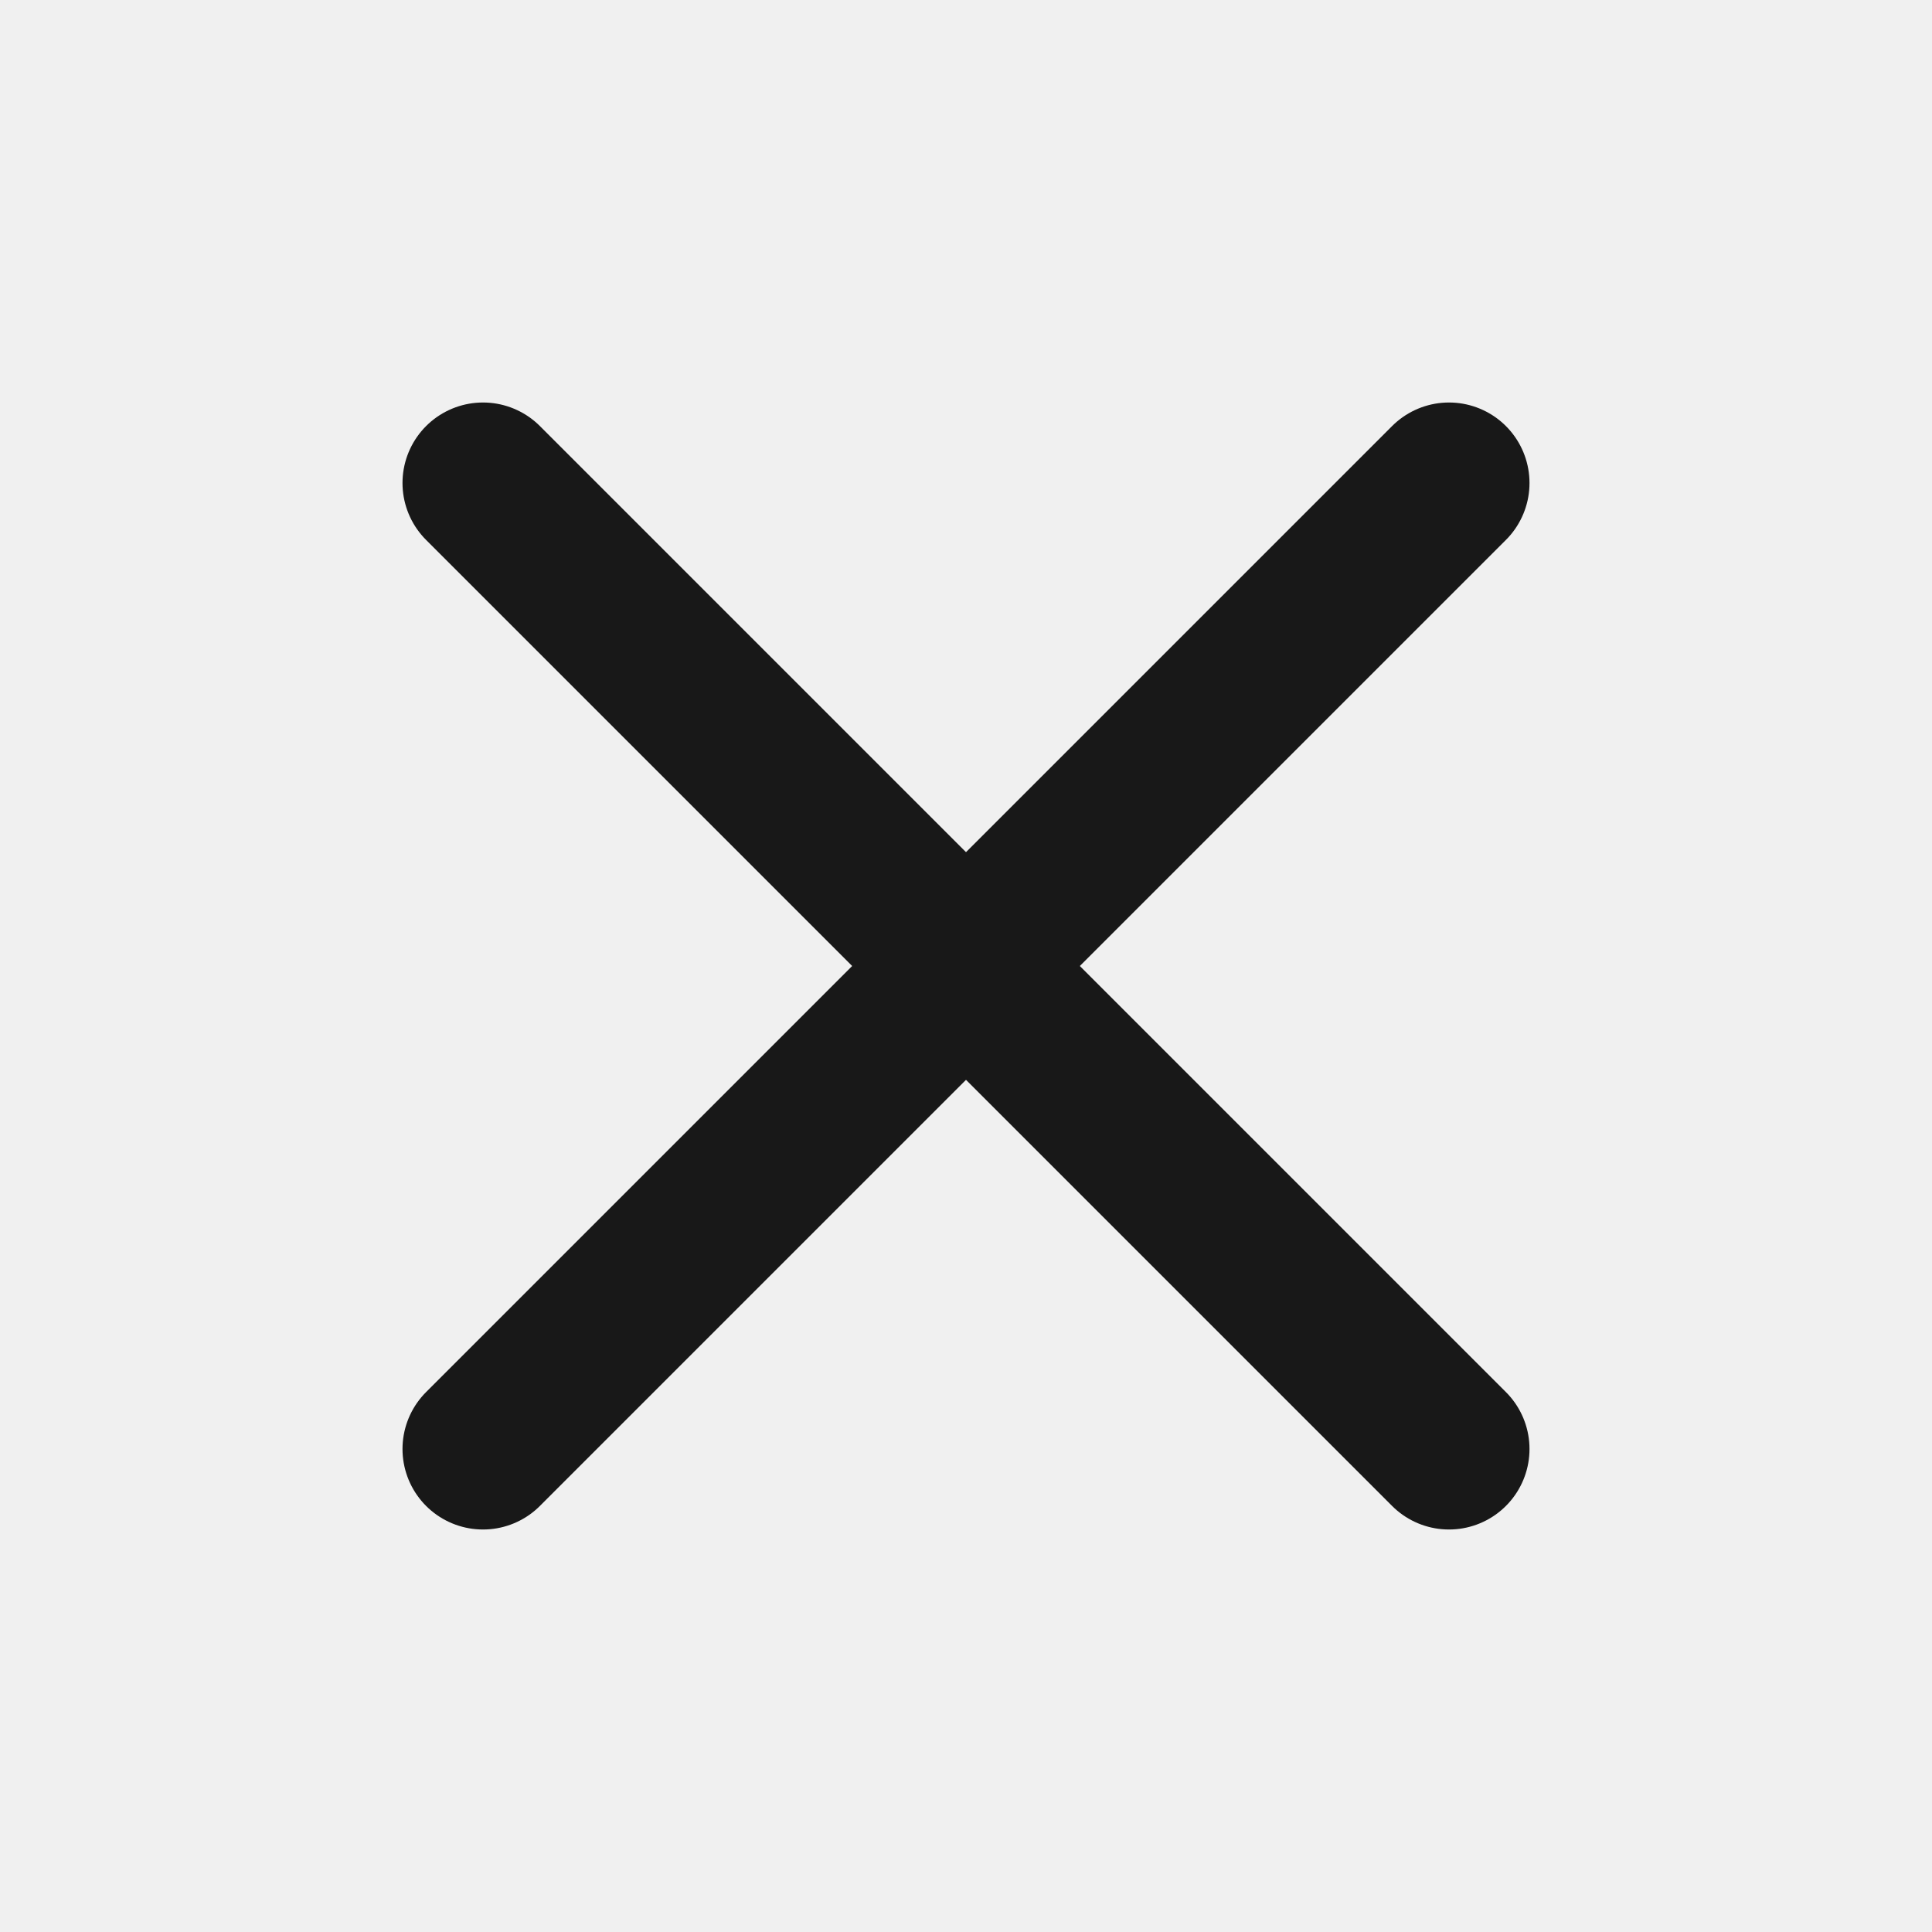
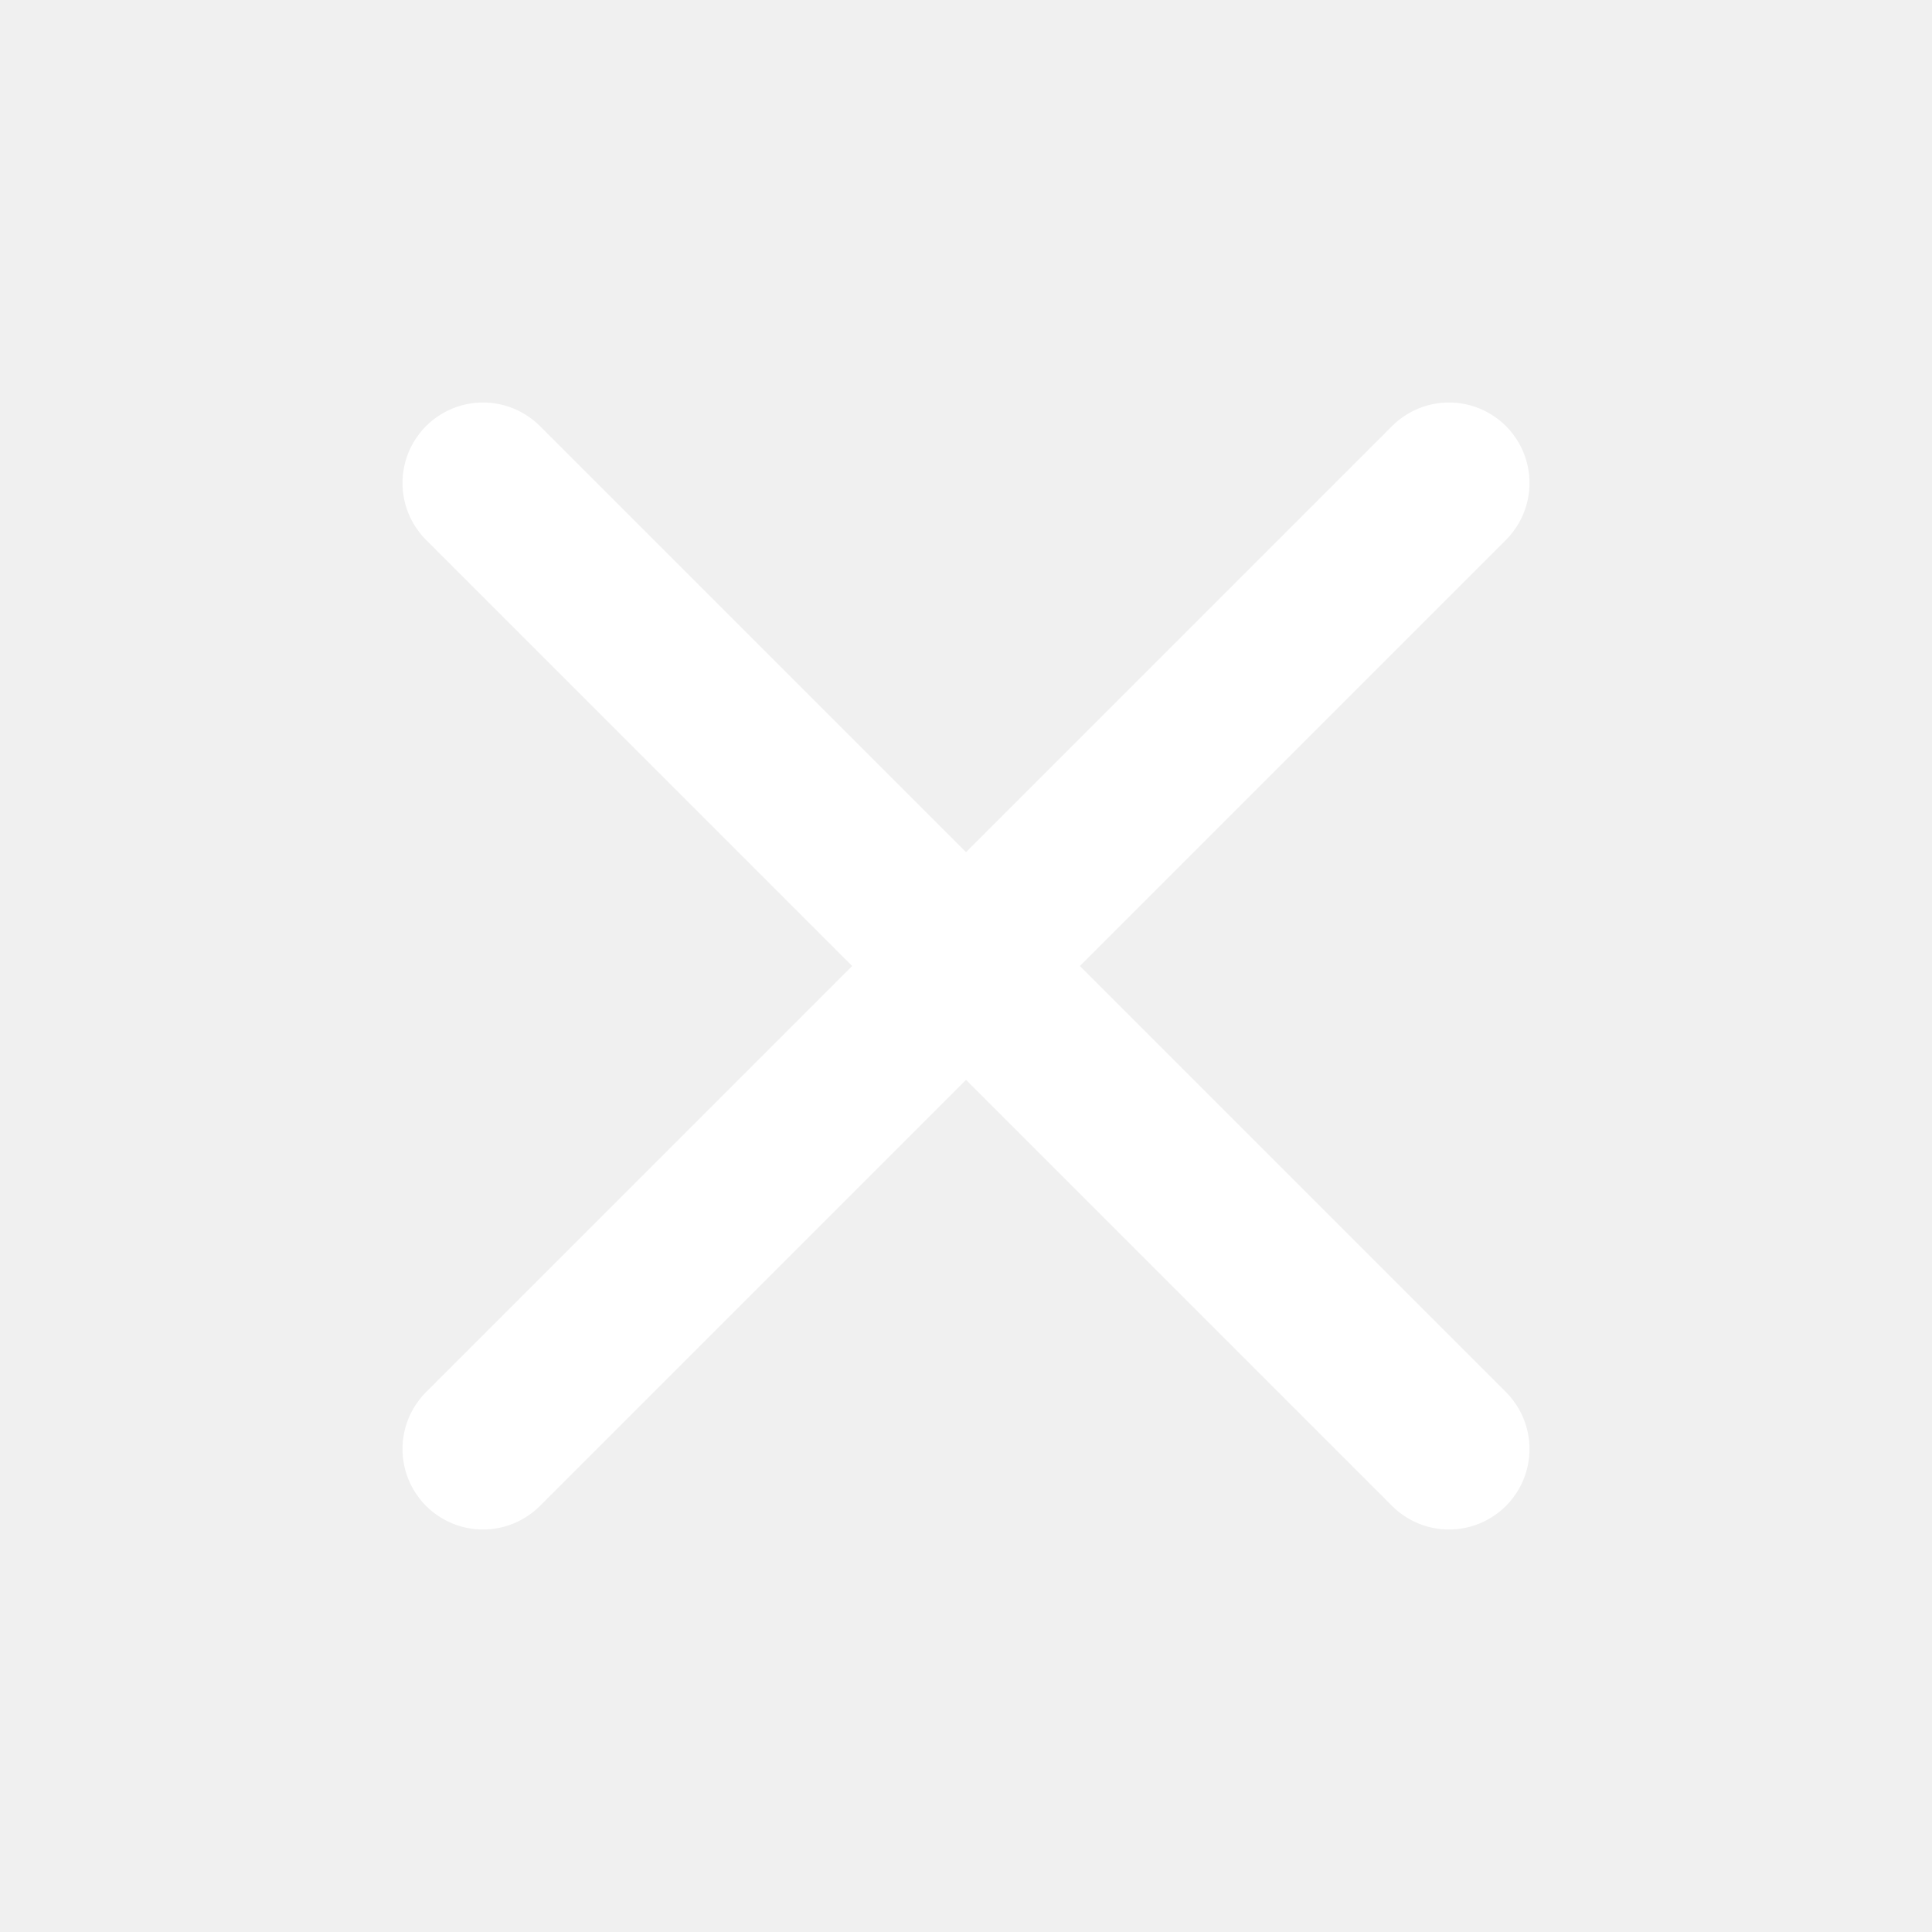
<svg xmlns="http://www.w3.org/2000/svg" width="24" height="24" viewBox="0 0 24 24" fill="none">
-   <path d="M18 6L6 18" stroke="#181818" stroke-width="2" stroke-linecap="round" stroke-linejoin="round" />
-   <path d="M6 6L18 18" stroke="#181818" stroke-width="2" stroke-linecap="round" stroke-linejoin="round" />
+   <path d="M18 6L6 18" stroke="white" stroke-width="2" stroke-linecap="round" stroke-linejoin="round" />
+   <path d="M6 6L18 18" stroke="white" stroke-width="2" stroke-linecap="round" stroke-linejoin="round" />
</svg>
